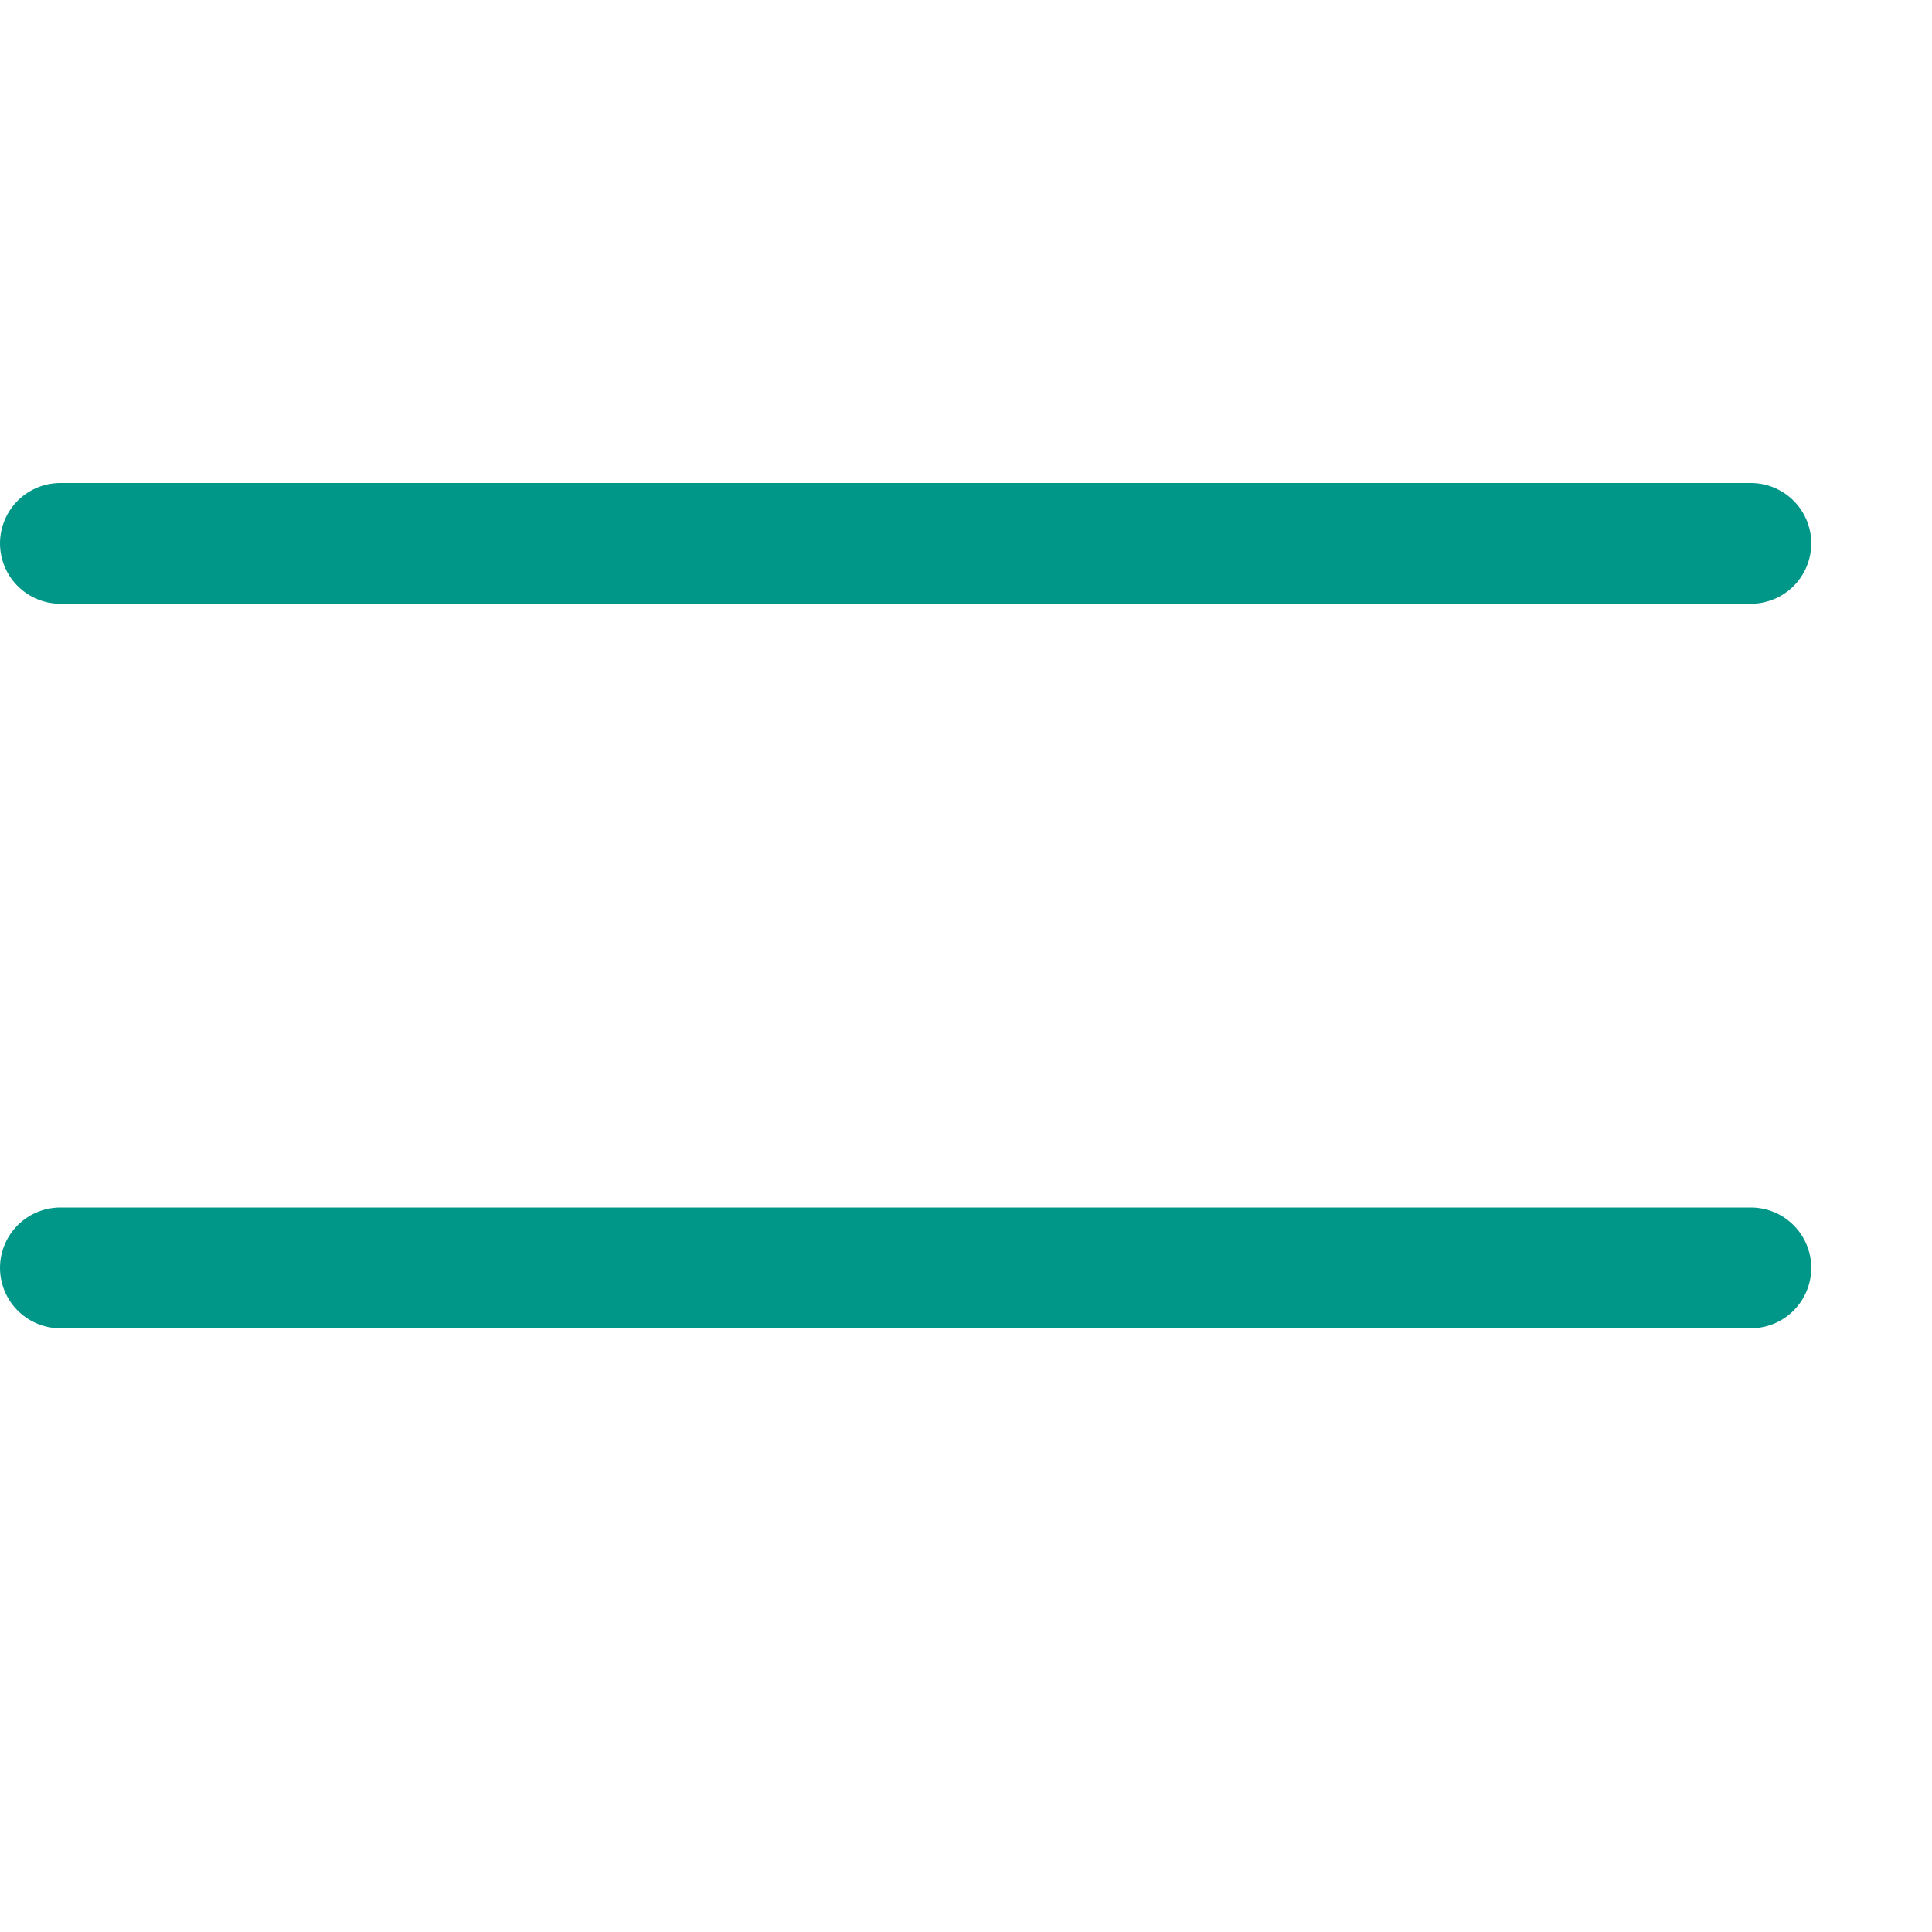
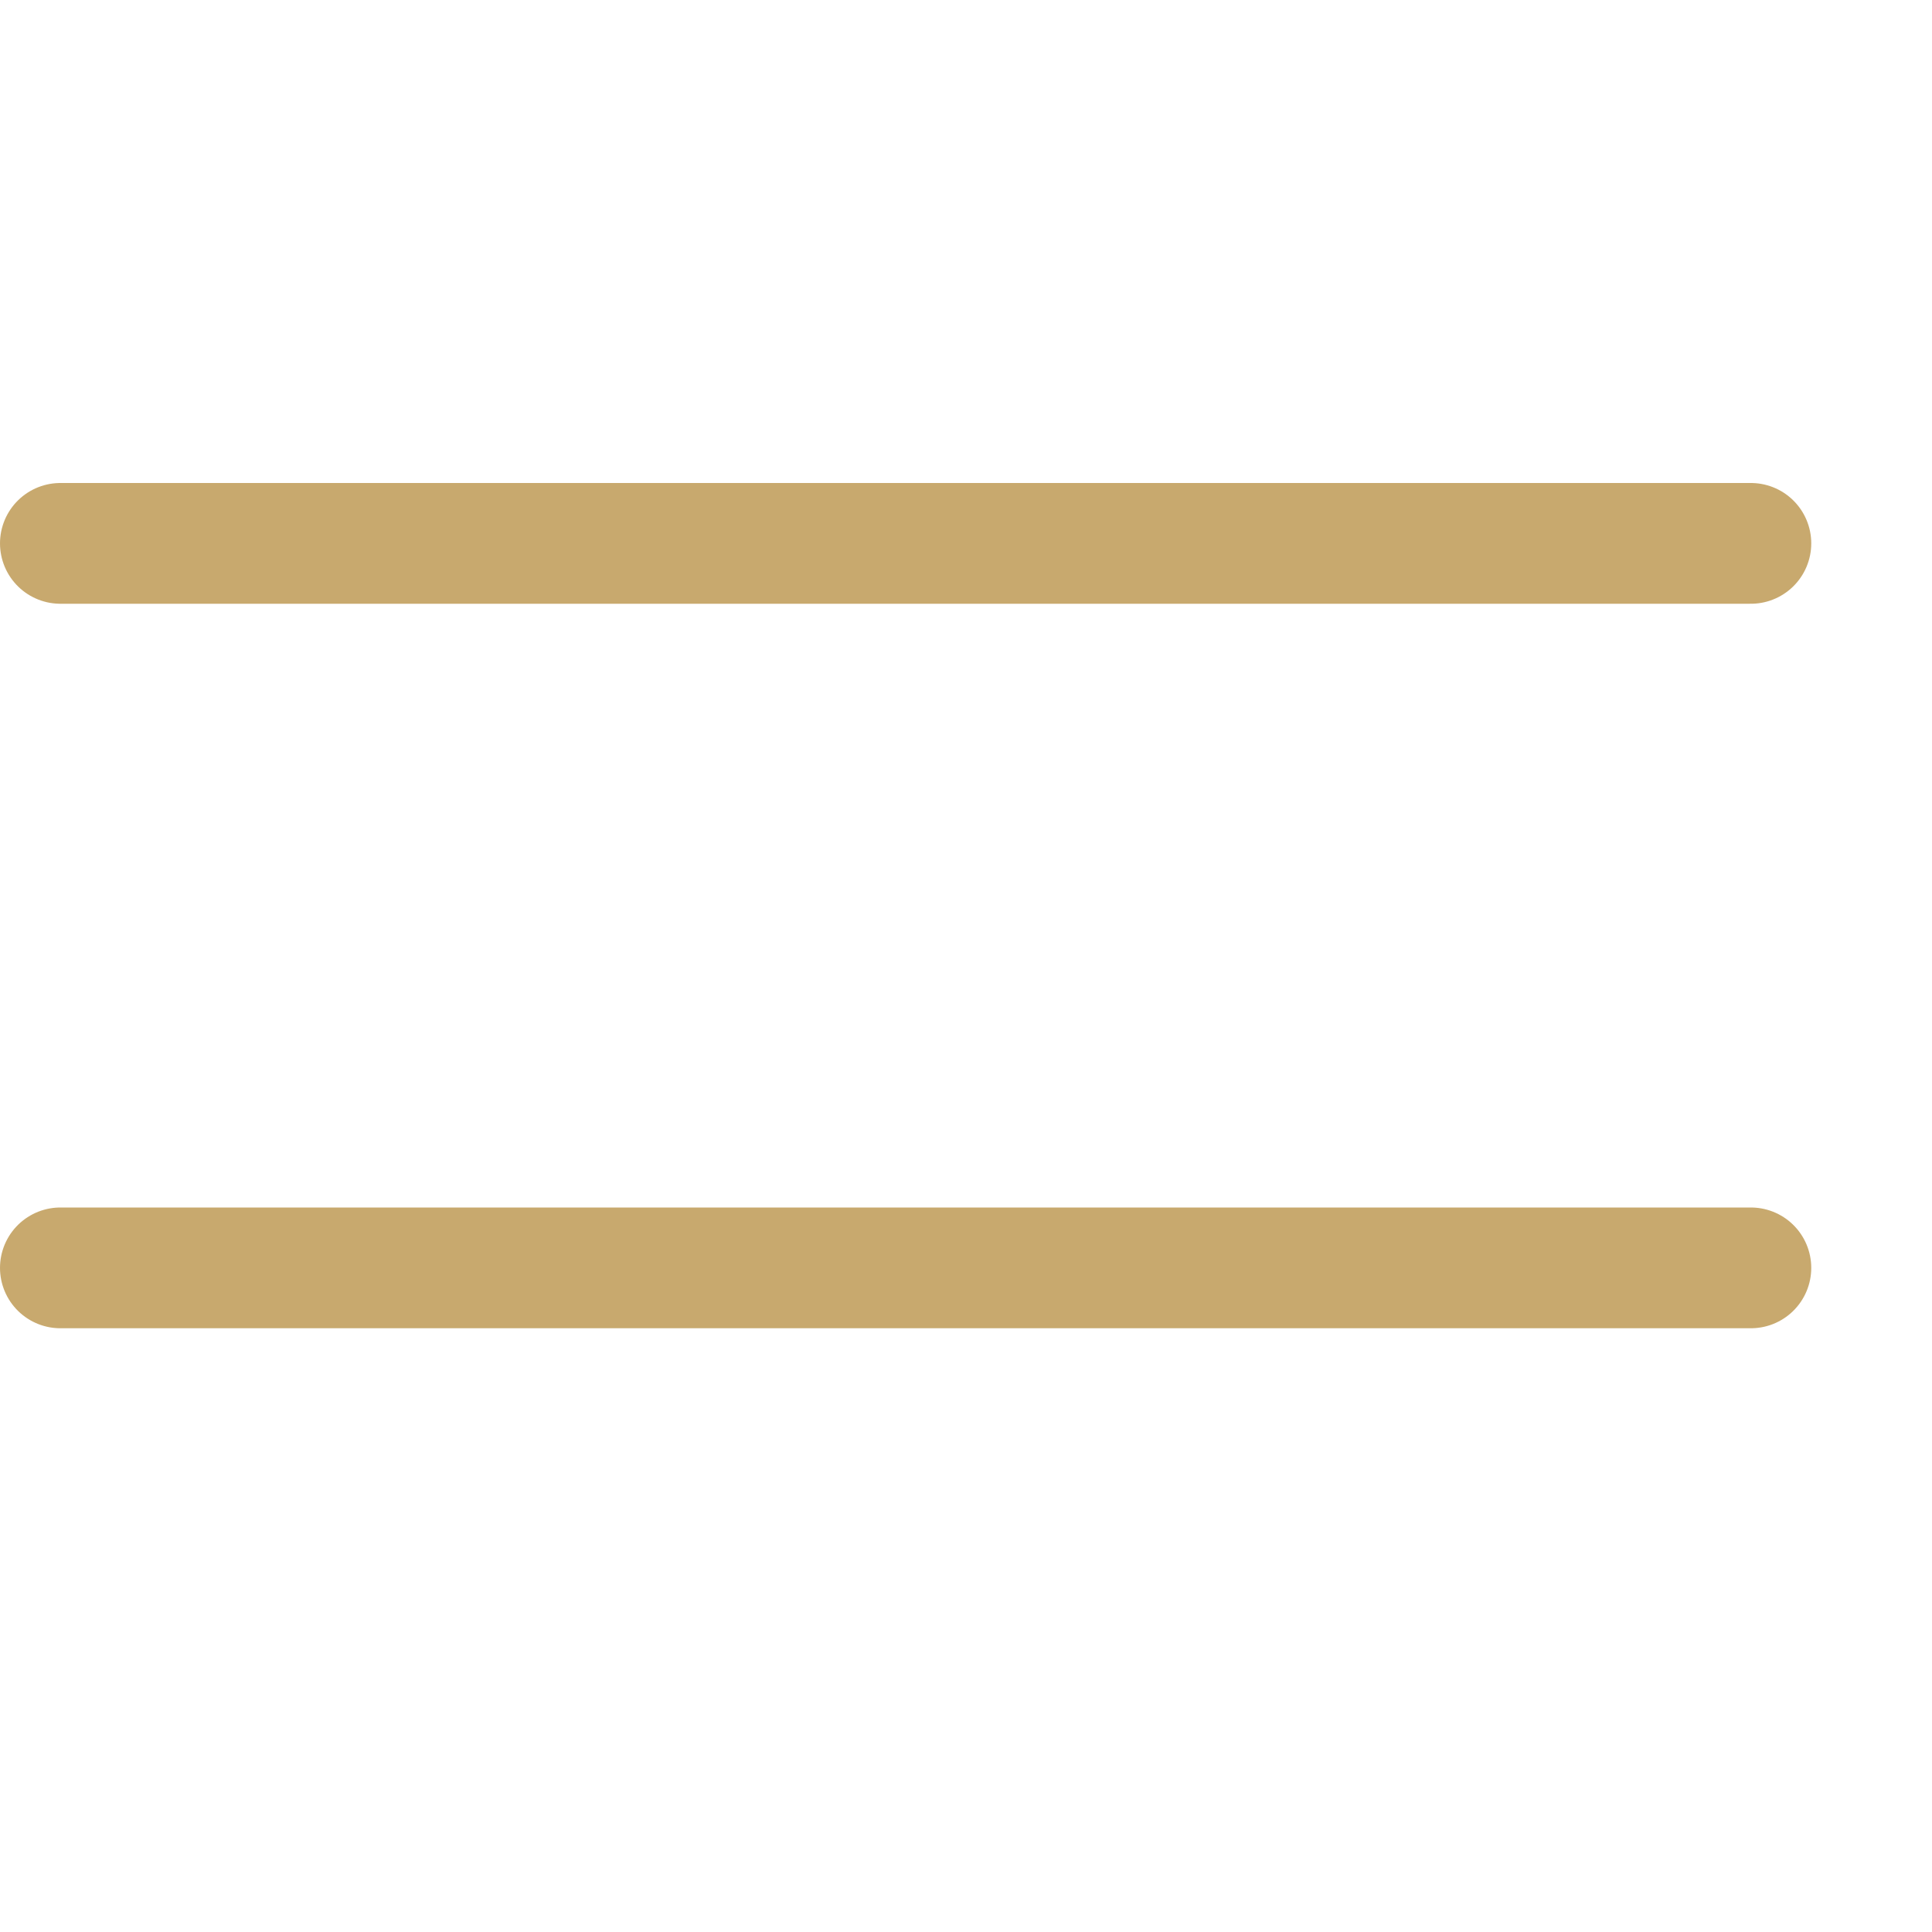
<svg xmlns="http://www.w3.org/2000/svg" width="16" height="16" viewBox="0 0 16 16">
-   <line x1="0.5" y1="4.5" x2="14.5" y2="4.5" style="fill:none;stroke:#009688;stroke-linecap:round;stroke-linejoin:round" />
-   <line x1="0.5" y1="10.5" x2="14.5" y2="10.5" style="fill:none;stroke:#009688;stroke-linecap:round;stroke-linejoin:round" />
+   <line x1="0.5" y1="4.5" x2="14.5" y2="4.5" style="fill:none;stroke:#C8A96E;stroke-linecap:round;stroke-linejoin:round" />
+   <line x1="0.5" y1="10.5" x2="14.5" y2="10.5" style="fill:none;stroke:#C8A96E;stroke-linecap:round;stroke-linejoin:round" />
</svg>
